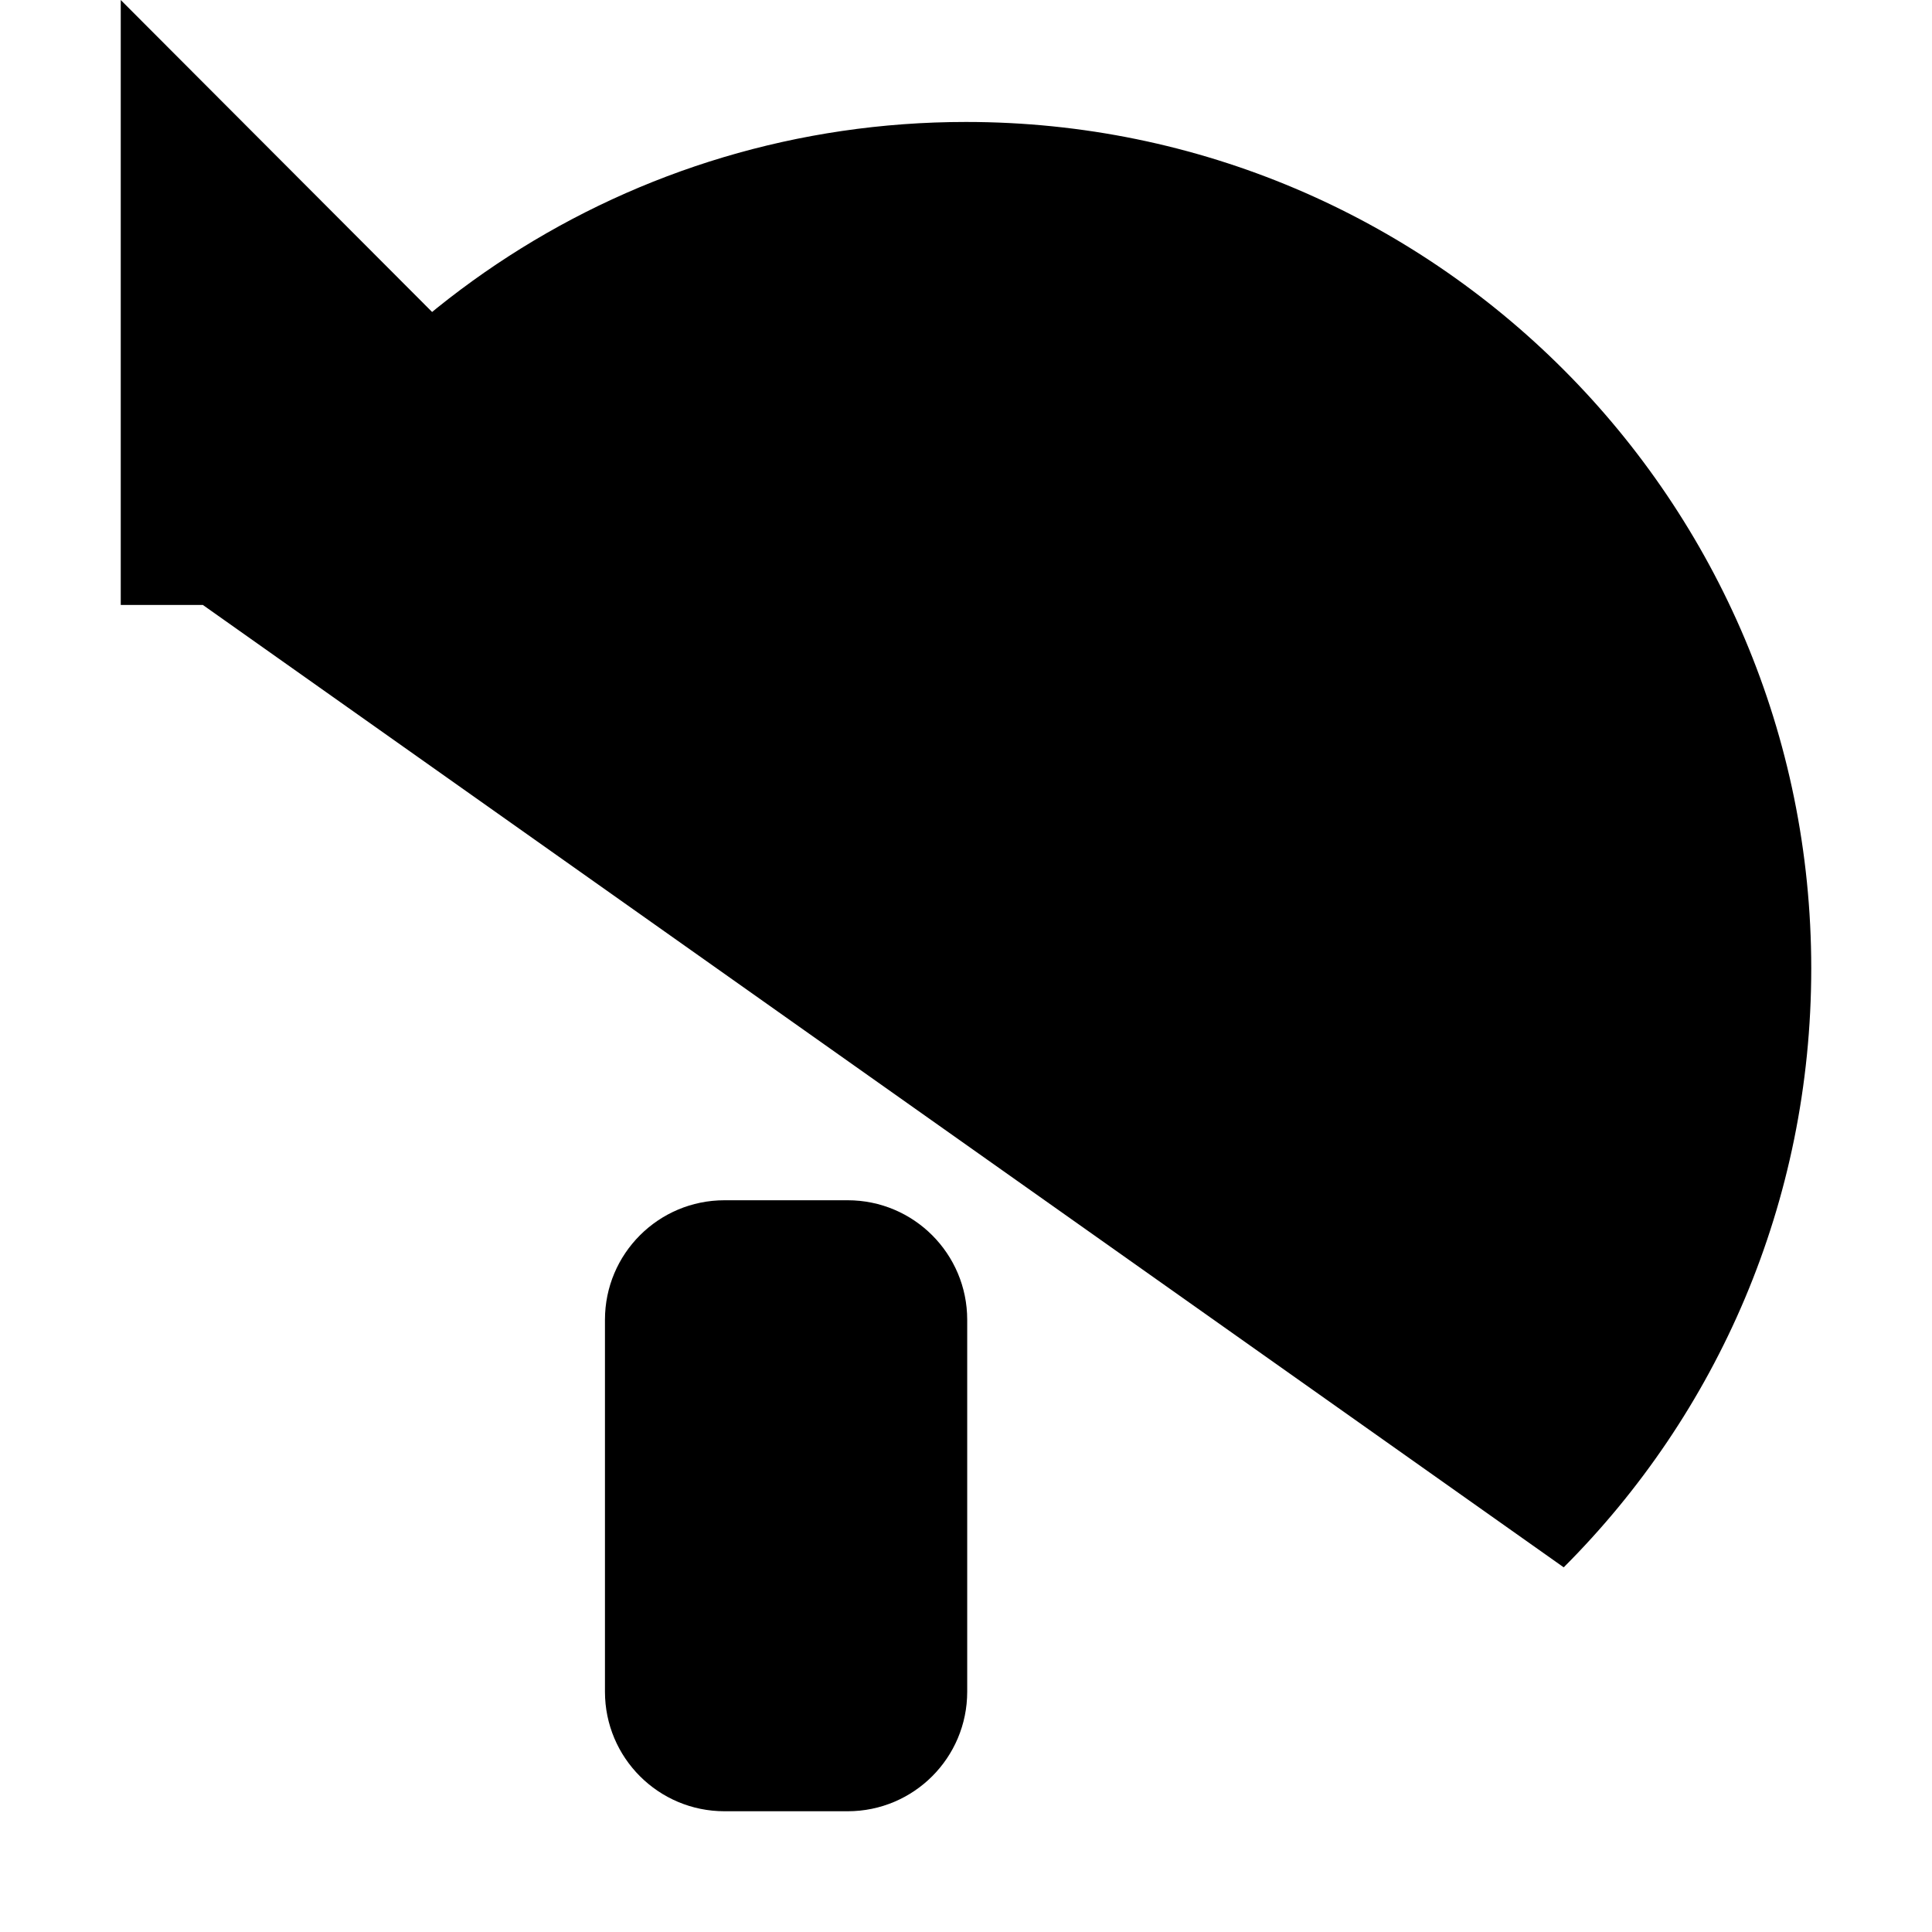
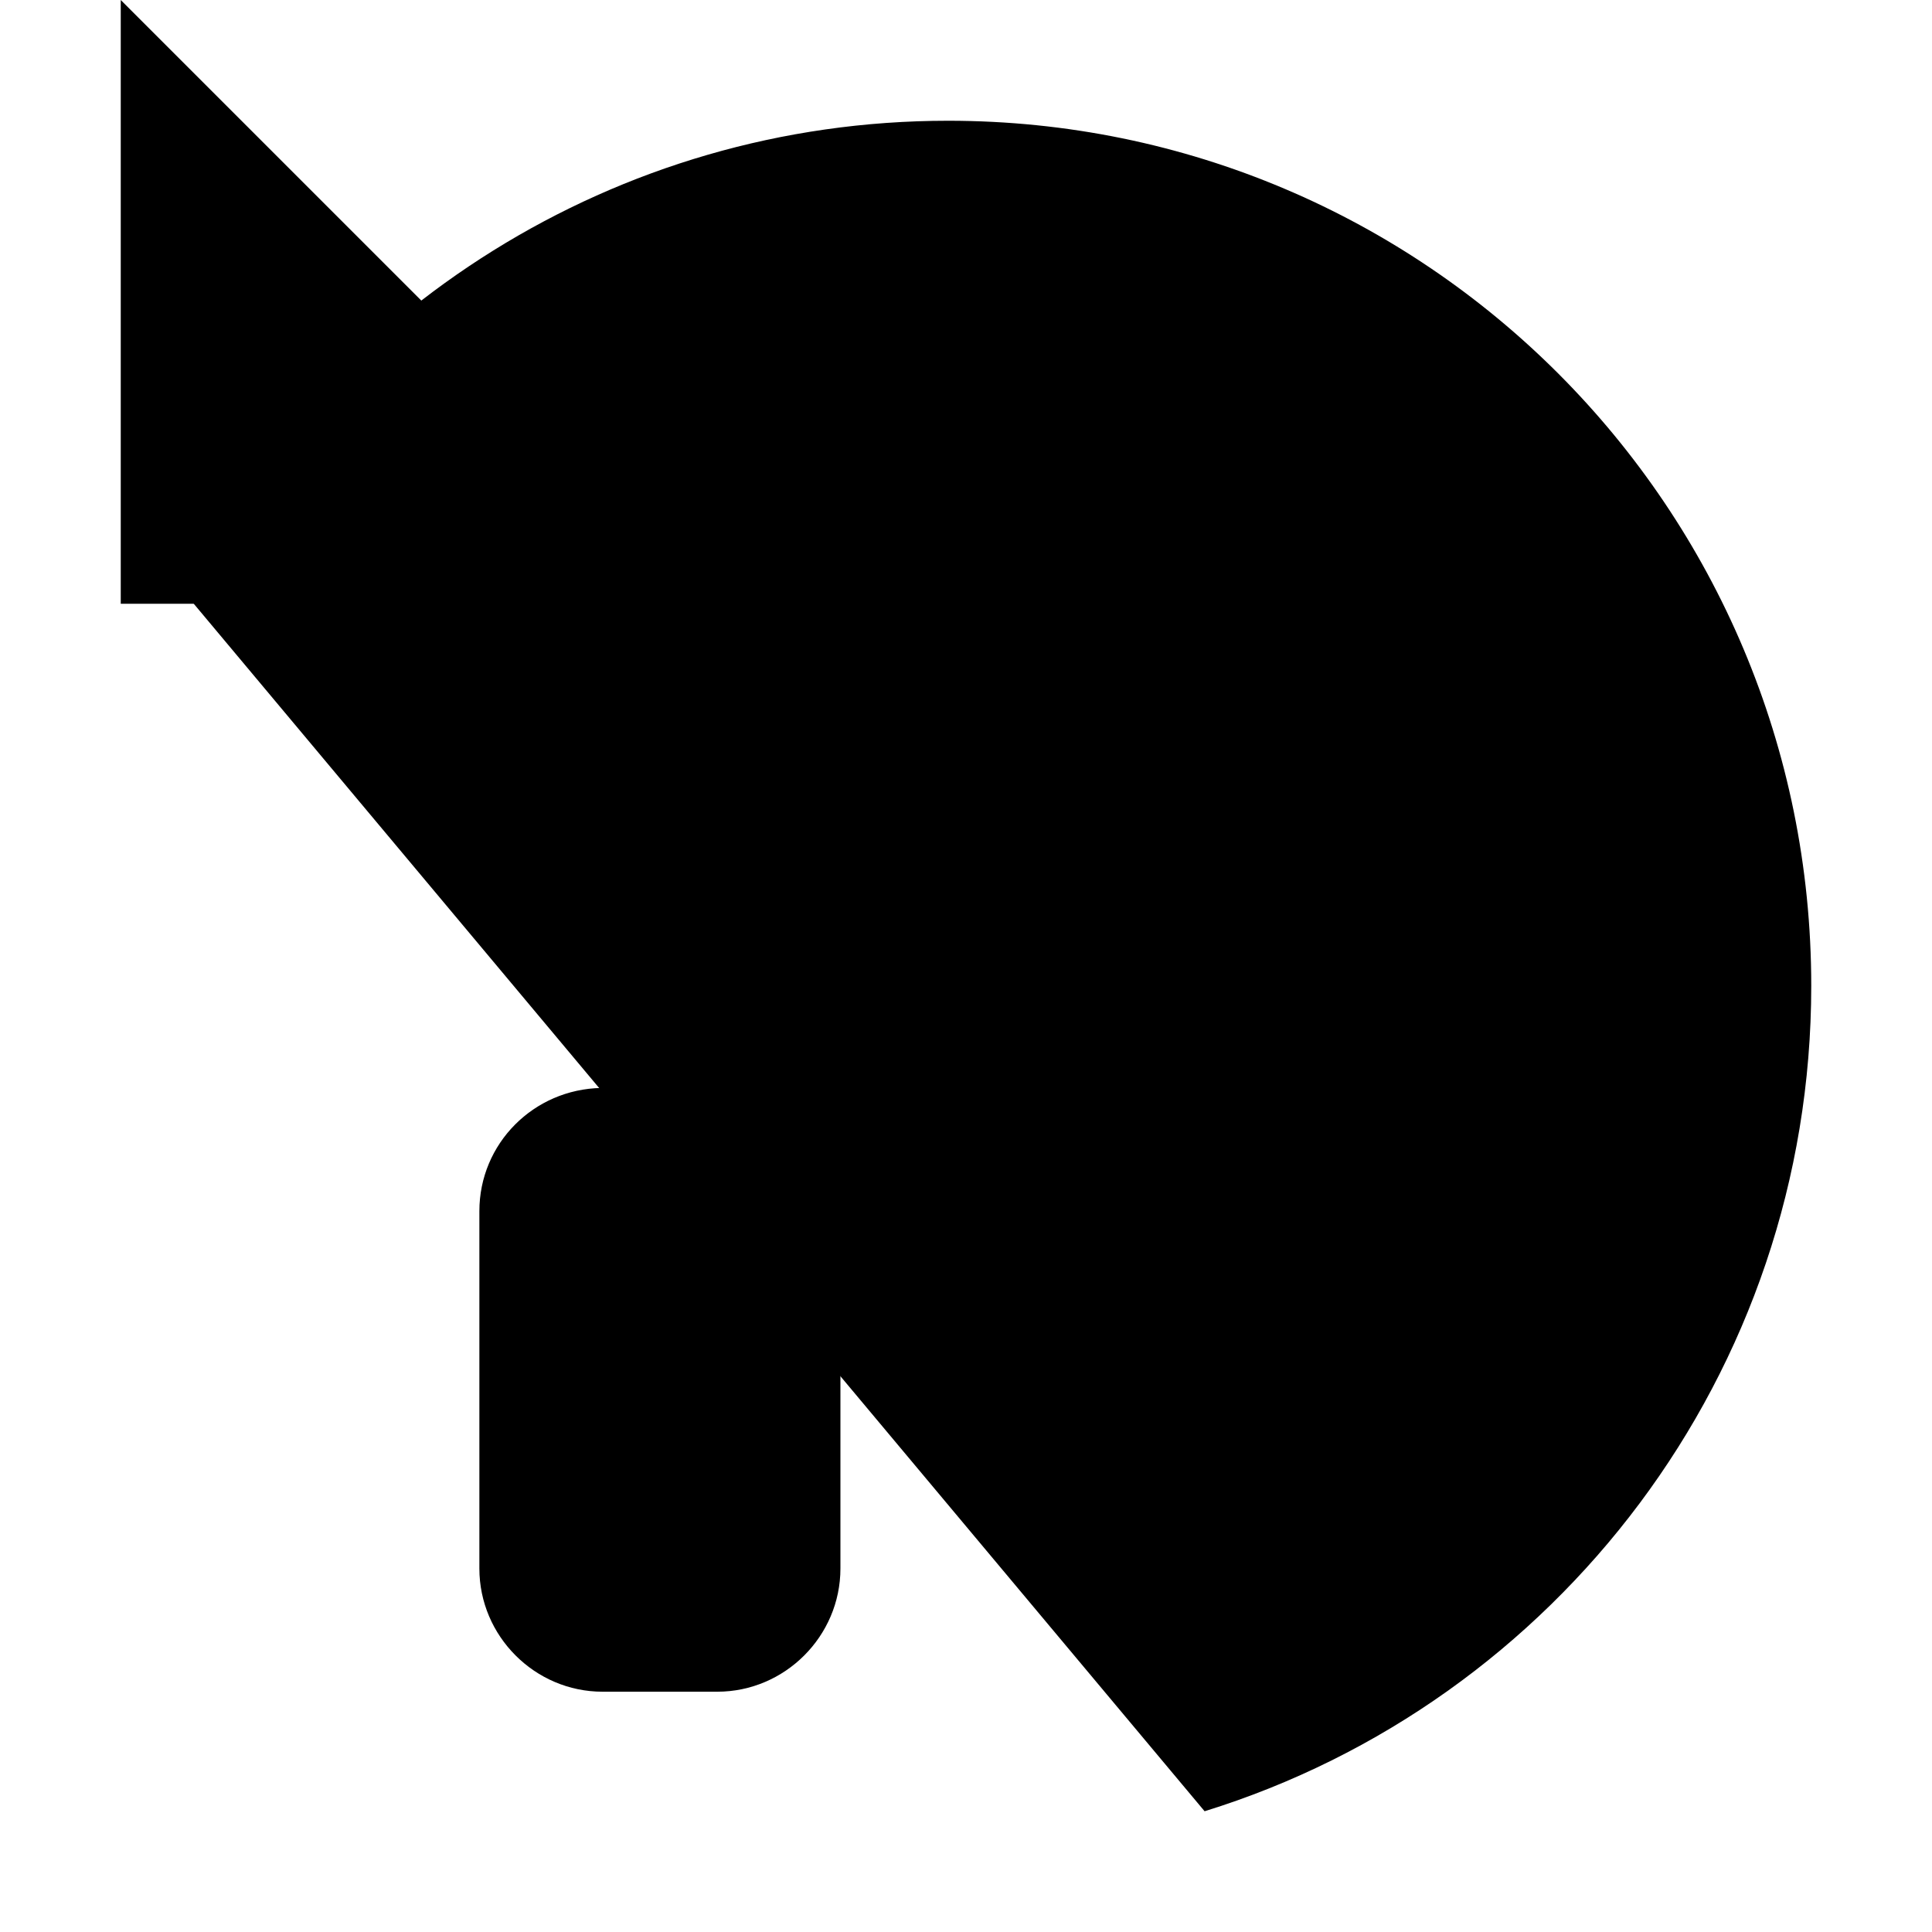
<svg xmlns="http://www.w3.org/2000/svg" viewBox="0 0 16 16">
-   <path d="M1 0V5.01H6" class="stroke-linejoin-round" />
-   <path d="M1.68 5.01C2.8 2.64 5.21 1.01 8 1.01C11.87 1.01 15 4.15 15 8.02C15 9.96 14.22 11.71 12.95 12.98" class="stroke-linejoin-round" />
-   <path d="M7.02 9.94H6C5.453 9.94 5.01 10.383 5.01 10.93V14.01C5.01 14.557 5.453 15 6 15H7.02C7.567 15 8.01 14.557 8.01 14.01V10.93C8.01 10.383 7.567 9.94 7.02 9.94Z" class="stroke-linejoin-round" />
-   <path d="M2 10V14.988" class="stroke-linecap-square" />
+   <path d="M5.95 14.01H4.99C4.43 14.01 3.97 13.55 3.97 12.99V10.03C3.97 9.47 4.42 9.02 4.98 9.01H5.94C6.5 9.01 6.96 9.46 6.96 10.03V12.99C6.96 13.55 6.5 14.01 5.94 14.01H5.95Z" class="stroke-linejoin-round" />
+   <path d="M1 9V14" class="stroke-linecap-square" />
+   <path d="M1 0V5H6" class="stroke-linejoin-round" />
+   <path d="M9.976 15C12.886 14.099 15 11.377 15 8.164C15 4.203 11.804 1 7.852 1C5.088 1 2.689 2.574 1.5 4.875" class="stroke-linejoin-round" />
</svg>
